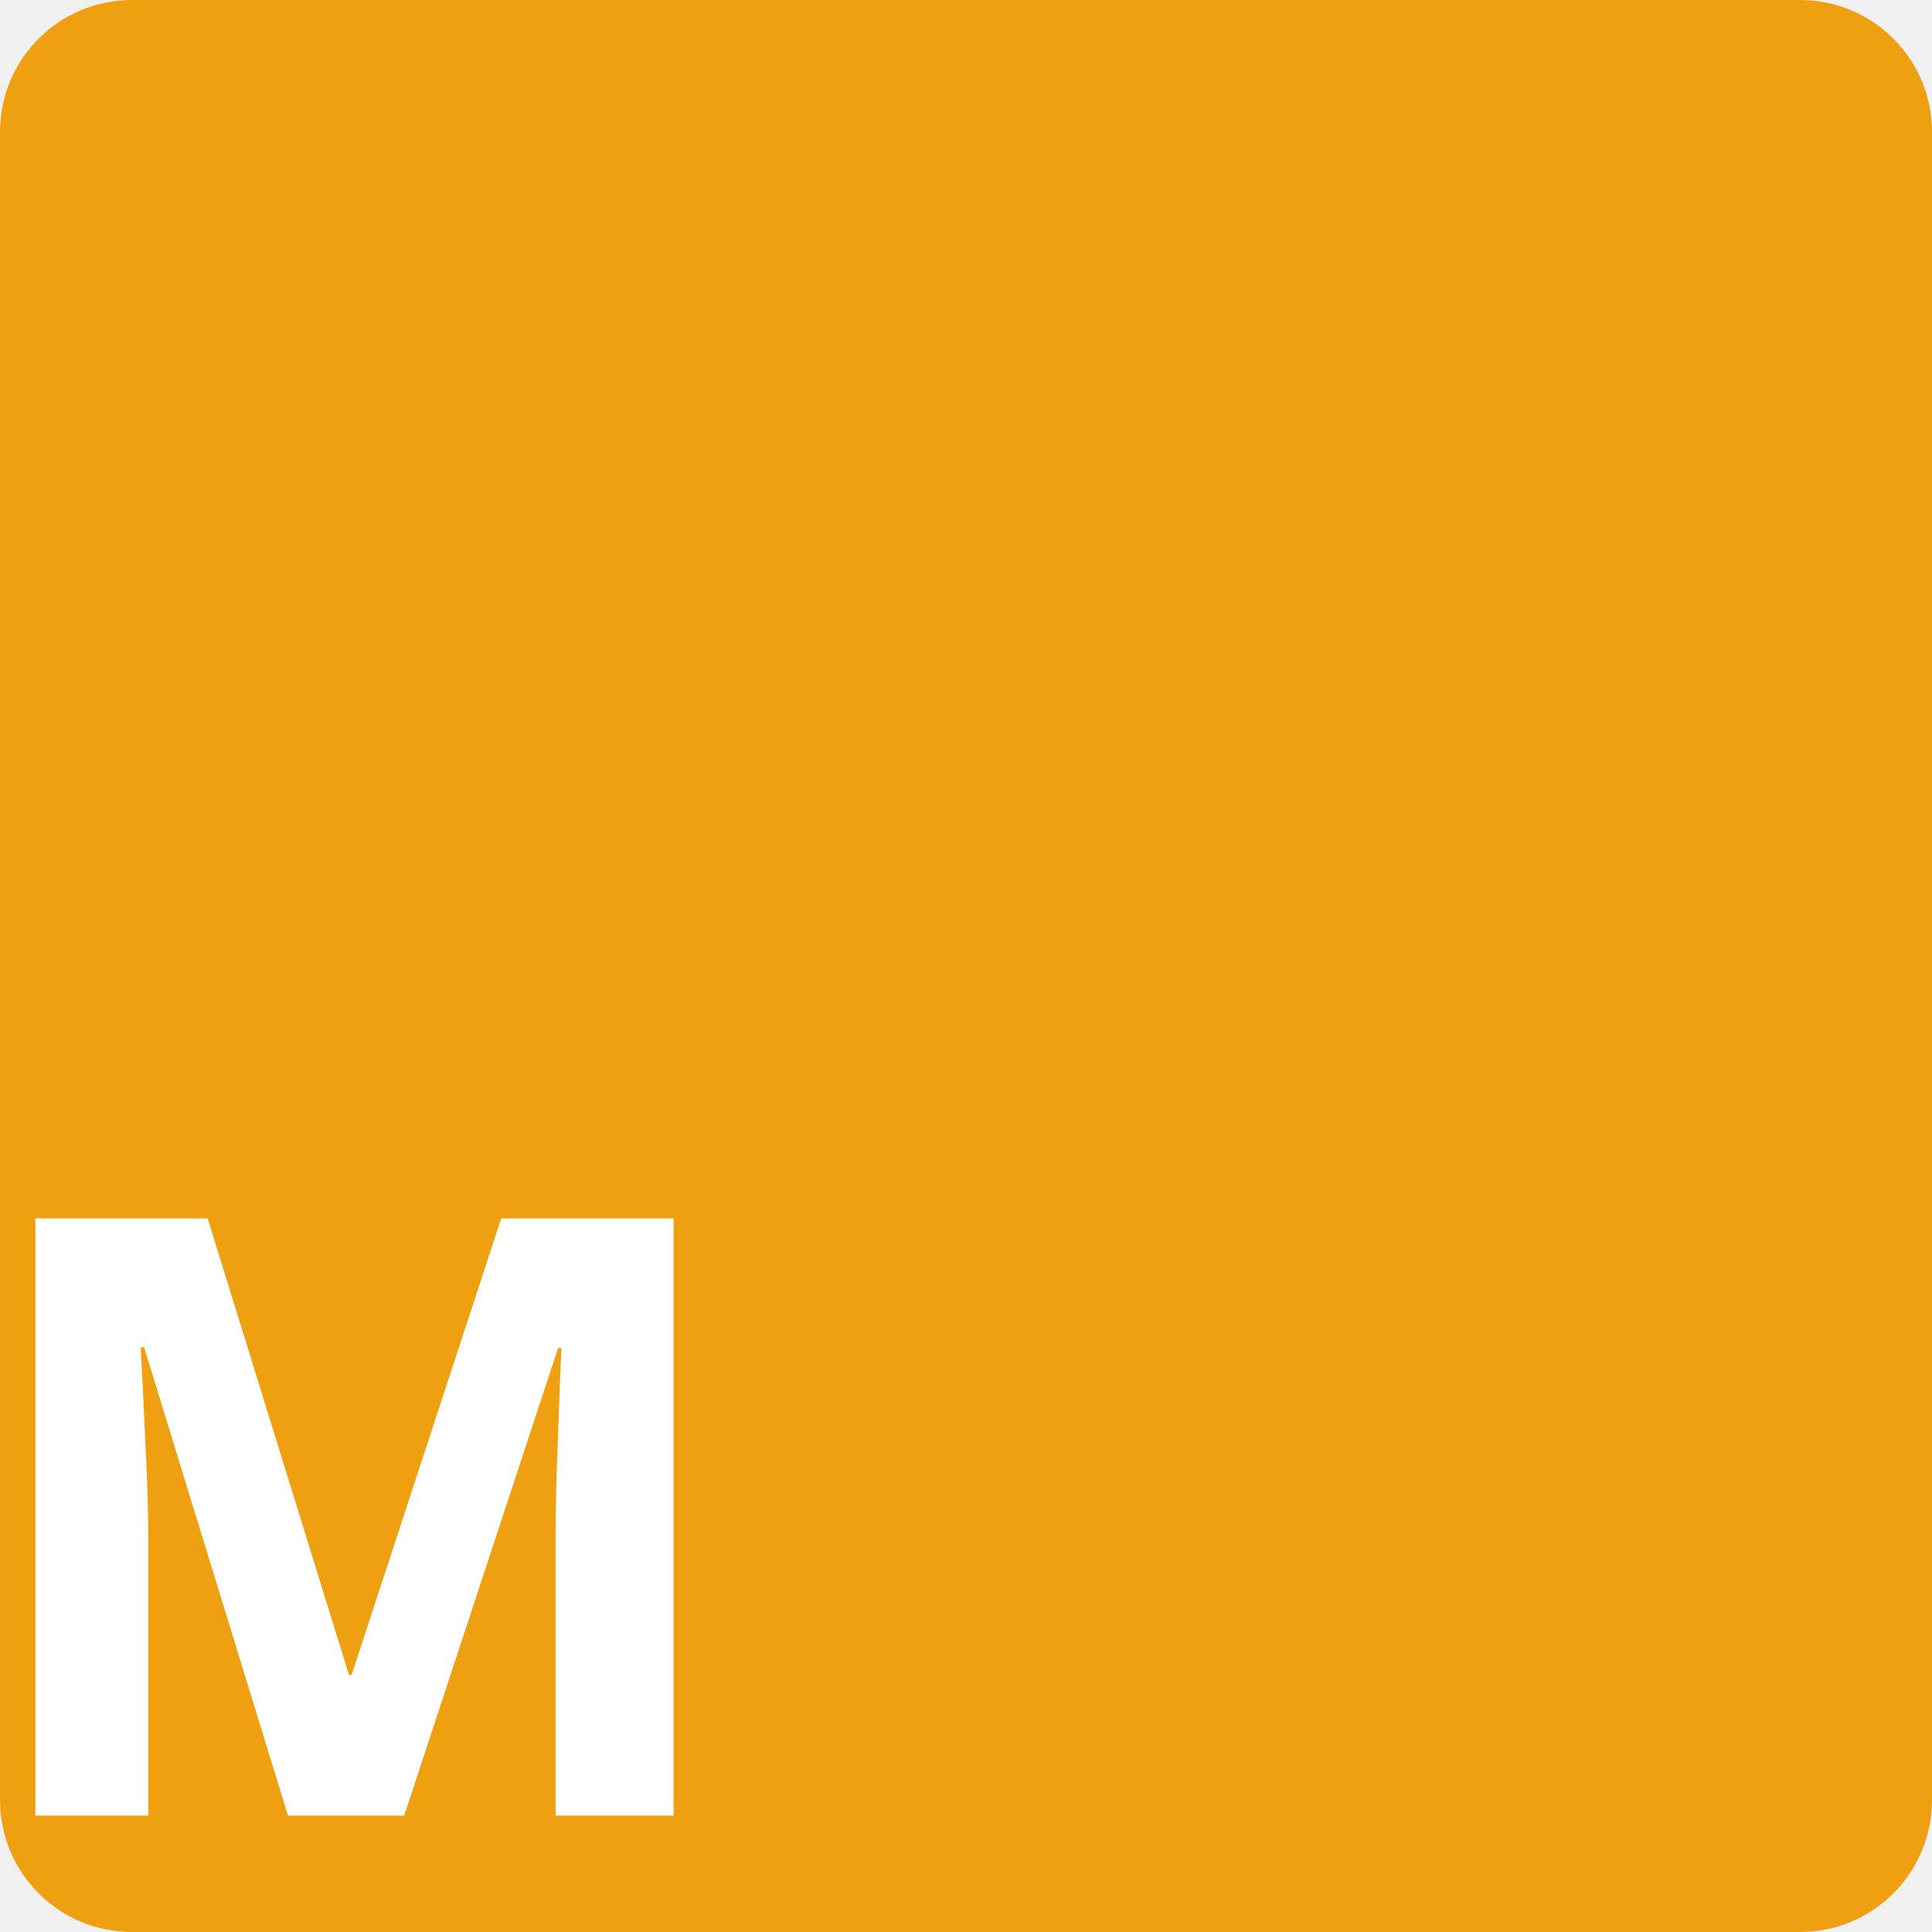
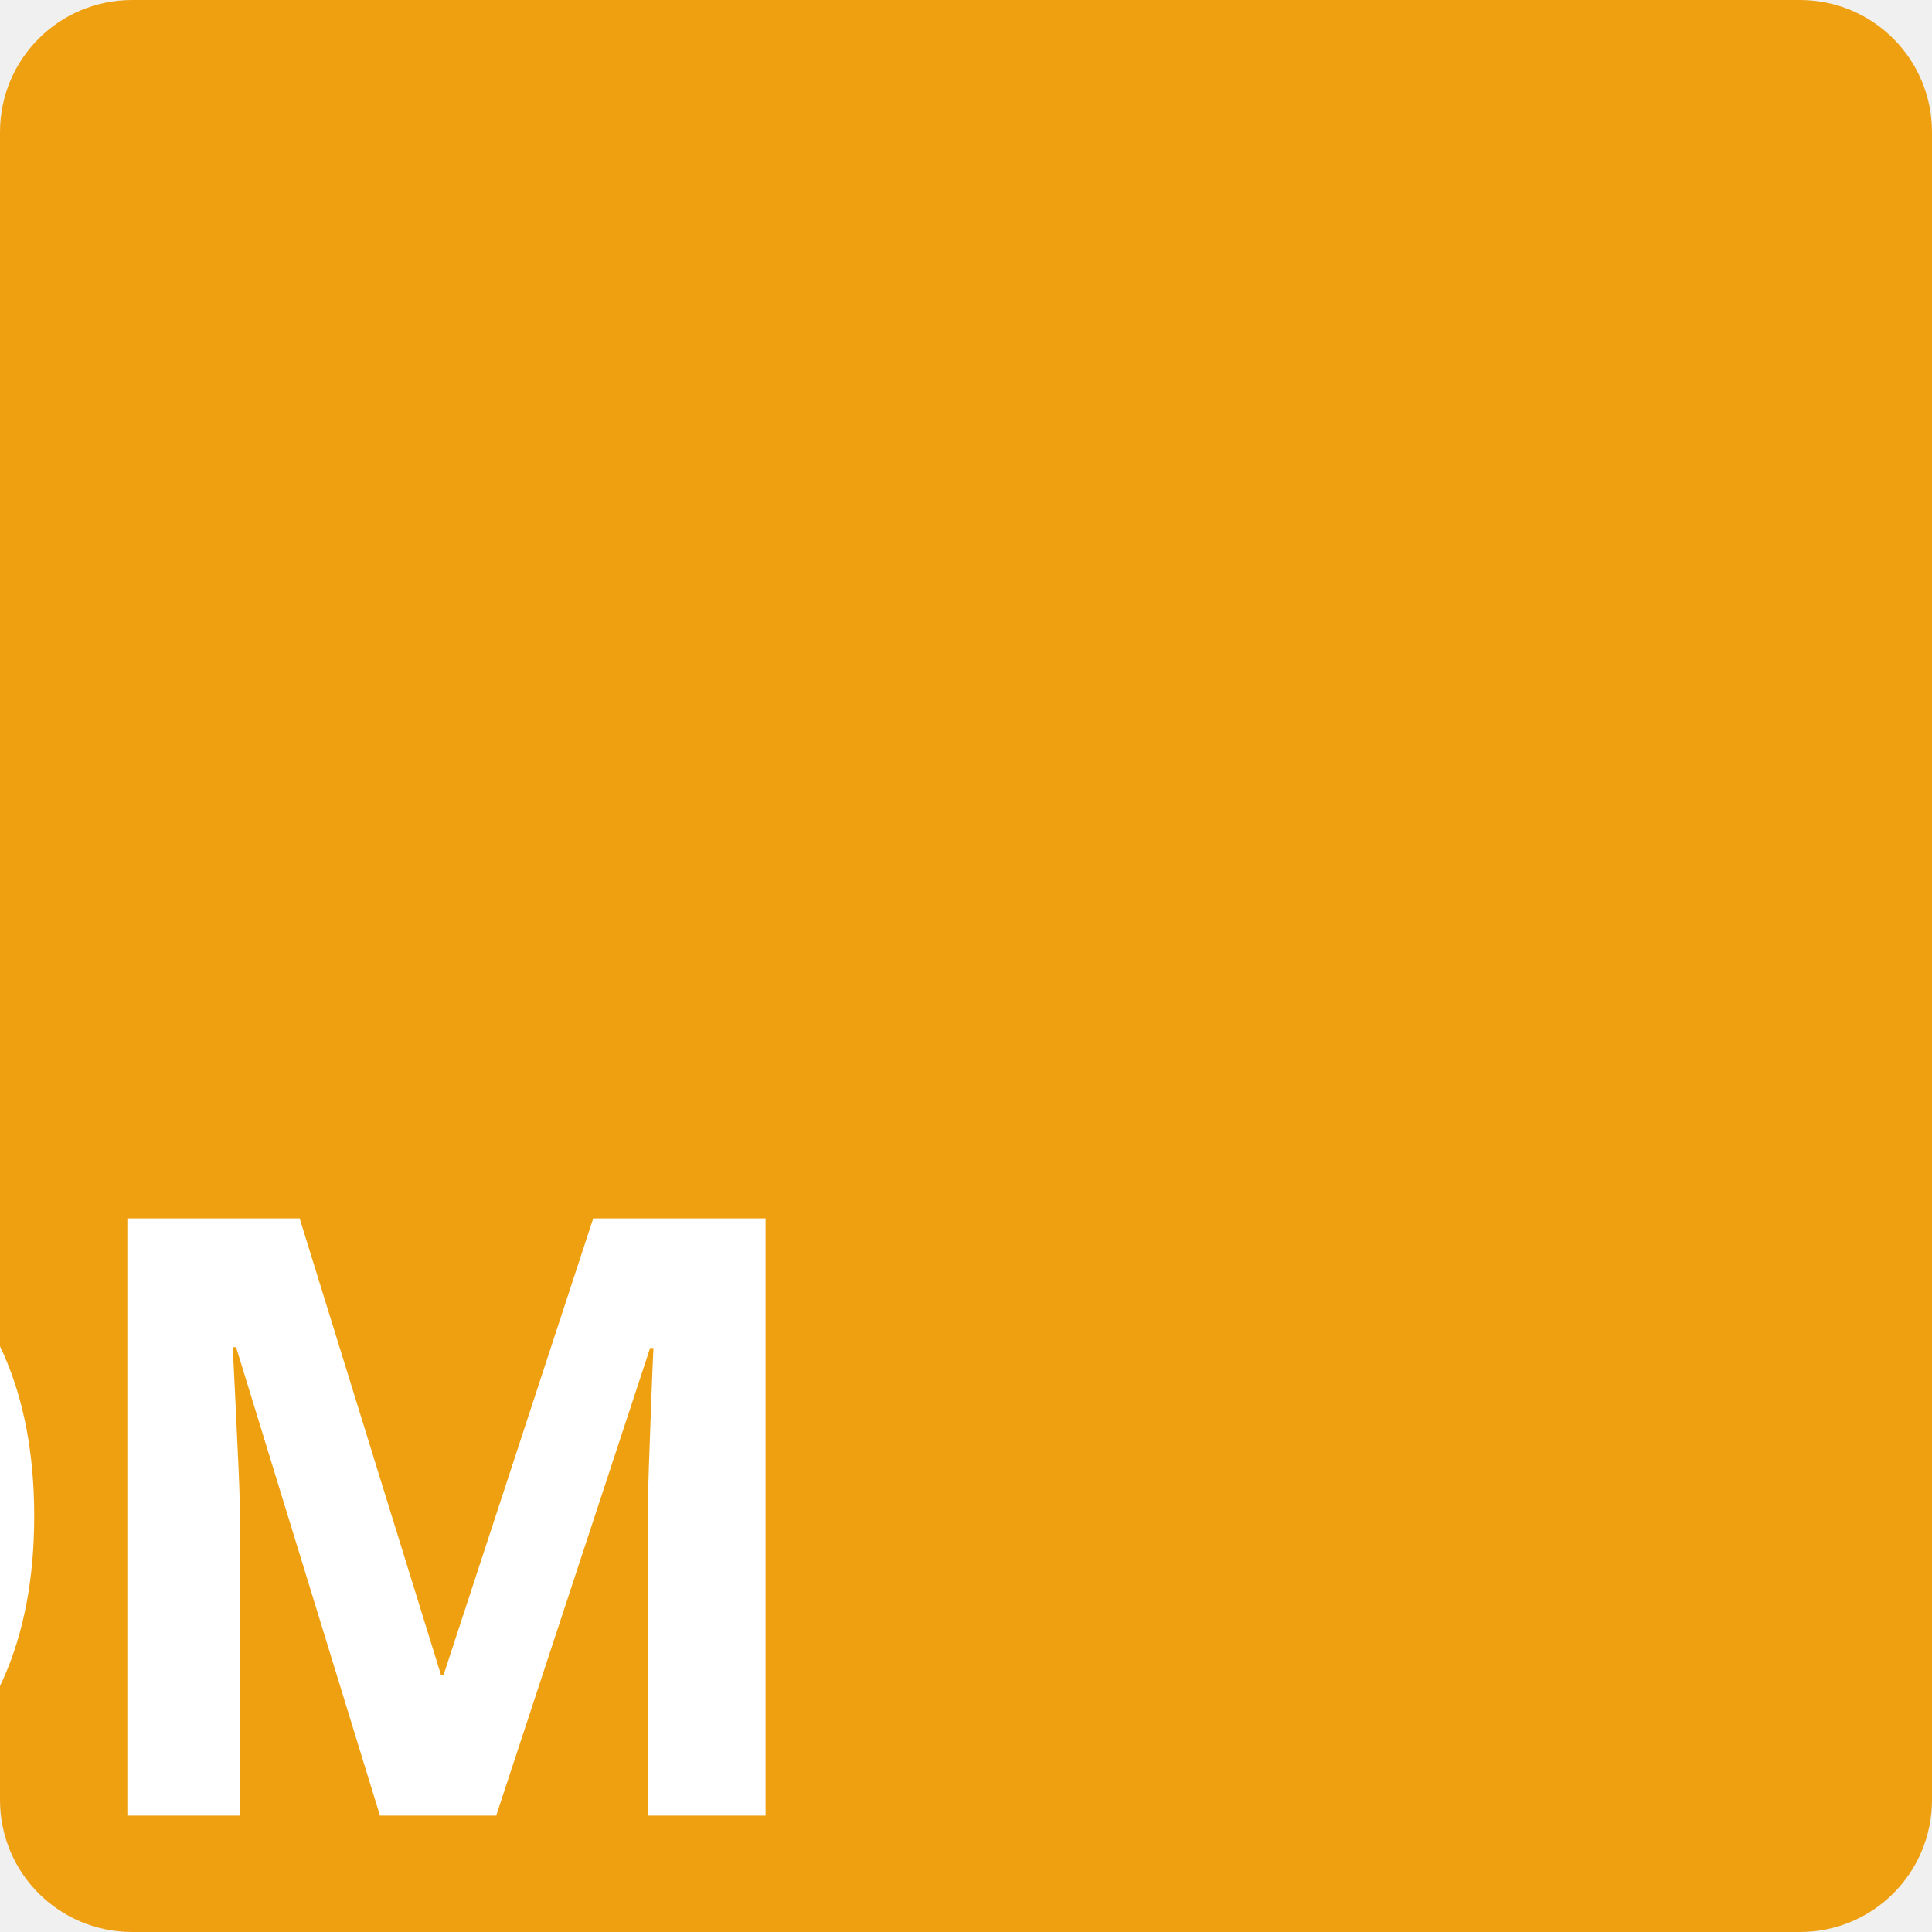
<svg xmlns="http://www.w3.org/2000/svg" version="1.1" viewBox="0 0 630 630" id="svg1">
  <defs id="defs1">
    <rect x="-598.867" y="441.074" width="657.263" height="465.924" id="rect1" />
    <clipPath clipPathUnits="userSpaceOnUse" id="clipPath4">
      <path d="M 0,0 H 505 V 505 H 0 Z" id="path4" />
    </clipPath>
  </defs>
  <g id="g4" transform="matrix(0.793096,0,0,0.793096,120.2001,-387.793)" style="fill:#292827;fill-opacity:1">
    <path id="text2-0-6" style="font-weight:900;font-size:308.57px;font-family:DINish;-inkscape-font-specification:'DINish Heavy';fill:#ffffff;stroke-width:12.199" d="M 29.105 782.003 L 29.105 995.047 L 103.536 995.047 C 120.01 995.047 134.272 992.136 146.325 986.31 C 158.379 980.484 167.721 971.142 174.35 958.285 C 180.98 945.428 184.294 928.552 184.294 907.66 L 184.294 868.787 C 184.294 847.894 181.082 831.121 174.653 818.465 C 168.425 805.608 159.484 796.365 147.832 790.74 C 136.181 784.914 122.118 782.003 105.644 782.003 L 29.105 782.003 z M 81.84 827.202 L 105.044 827.202 C 114.686 827.202 121.515 830.719 125.533 837.75 C 129.752 844.58 131.862 855.828 131.862 871.498 L 131.862 906.455 C 131.862 921.723 129.553 932.77 124.932 939.6 C 120.512 946.431 113.883 949.848 105.044 949.848 L 81.84 949.848 L 81.84 827.202 z M 288.256 1019.373 C 260.332 1019.373 240.042 1026.906 227.386 1041.973 C 214.73 1056.839 208.401 1078.435 208.401 1106.761 L 208.401 1151.357 C 208.401 1179.683 214.528 1201.279 226.783 1216.145 C 239.238 1230.81 259.127 1238.144 286.448 1238.144 C 302.921 1238.144 317.186 1235.332 329.239 1229.707 C 341.293 1223.881 350.632 1214.638 357.262 1201.982 C 363.891 1189.125 367.206 1172.25 367.206 1151.357 L 367.206 1106.761 C 367.206 1075.422 360.176 1053.022 346.113 1039.562 C 332.252 1026.102 312.965 1019.373 288.256 1019.373 z M 29.105 1022.688 L 29.105 1235.733 L 103.536 1235.733 C 120.01 1235.733 134.272 1232.821 146.325 1226.995 C 158.379 1221.169 167.721 1211.827 174.35 1198.97 C 180.98 1186.113 184.294 1169.238 184.294 1148.345 L 184.294 1109.472 C 184.294 1088.579 181.082 1071.804 174.653 1059.148 C 168.425 1046.291 159.484 1037.051 147.832 1031.426 C 136.181 1025.6 122.118 1022.688 105.644 1022.688 L 29.105 1022.688 z M 398.546 1022.688 L 398.546 1235.733 L 451.281 1235.733 L 451.281 1134.786 L 479.304 1195.655 L 512.754 1195.655 L 540.176 1136.291 L 540.176 1235.733 L 592.305 1235.733 L 592.305 1022.688 L 540.176 1022.688 L 496.18 1123.334 L 451.281 1022.688 L 398.546 1022.688 z M 288.256 1065.176 C 297.497 1065.176 304.228 1068.491 308.447 1075.12 C 312.867 1081.75 315.076 1093.2 315.076 1109.472 L 315.076 1149.55 C 315.076 1164.817 312.867 1175.665 308.447 1182.093 C 304.228 1188.321 297.497 1191.437 288.256 1191.437 C 277.809 1191.437 270.679 1188.321 266.862 1182.093 C 263.046 1175.665 261.137 1164.817 261.137 1149.55 L 261.137 1109.472 C 261.137 1093.401 263.046 1082.05 266.862 1075.421 C 270.88 1068.591 278.01 1065.176 288.256 1065.176 z M 81.84 1067.888 L 105.044 1067.888 C 114.686 1067.888 121.515 1071.404 125.533 1078.435 C 129.752 1085.266 131.862 1096.514 131.862 1112.184 L 131.862 1147.139 C 131.862 1162.406 129.553 1173.456 124.932 1180.286 C 120.512 1187.116 113.883 1190.533 105.044 1190.533 L 81.84 1190.533 L 81.84 1067.888 z " />
    <path id="background-1-7" style="fill:#efa010;stroke-width:1.261" d="M -97.206,488.961 H 588.445 c 30.111,0 54.352,24.241 54.352,54.352 v 685.651 c 0,30.111 -24.241,54.352 -54.352,54.352 H -97.206 c -30.111,0 -54.352,-24.241 -54.352,-54.352 V 543.313 c 0,-30.111 24.241,-54.352 54.352,-54.352 z" />
-     <text xml:space="preserve" style="font-style:normal;font-variant:normal;font-weight:800;font-stretch:condensed;font-size:343.903px;font-family:DINish;-inkscape-font-specification:'DINish Ultra-Bold Condensed';text-align:start;writing-mode:lr-tb;direction:ltr;text-anchor:start;fill:#ffffff;stroke-width:1.032" x="603.4" y="1235.457" id="text3">
-       <tspan id="tspan3" style="font-style:normal;font-variant:normal;font-weight:800;font-stretch:condensed;font-family:DINish;-inkscape-font-specification:'DINish Ultra-Bold Condensed';text-align:end;text-anchor:end;stroke-width:1.032" x="603.4" y="1235.457">DDOM</tspan>
+     <text xml:space="preserve" style="font-style:normal;font-variant:normal;font-weight:800;font-stretch:condensed;font-size:343.903px;font-family:DINish;-inkscape-font-specification:'DINish Ultra-Bold Condensed';text-align:start;letter-spacing:-12.609px;writing-mode:lr-tb;direction:ltr;text-anchor:start;fill:#ffffff;stroke-width:1.032" x="603.4" y="1235.457" id="text3">
+       <tspan id="tspan3" style="font-style:normal;font-variant:normal;font-weight:bold;font-stretch:condensed;font-family:DINish;-inkscape-font-specification:'DINish Bold Condensed';text-align:end;letter-spacing:-12.609px;text-anchor:end;stroke-width:1.032" x="590.791" y="1235.457" dx="0">DDOM</tspan>
    </text>
    <text xml:space="preserve" transform="matrix(1.260881,0,0,1.260881,-151.5581,488.9609)" id="text1" style="font-weight:900;font-stretch:condensed;font-size:333.333px;font-family:DINish;-inkscape-font-specification:'DINish Heavy Condensed';text-align:start;writing-mode:lr-tb;direction:ltr;white-space:pre;shape-inside:url(#rect1);display:inline;fill:#ffffff" />
  </g>
</svg>
